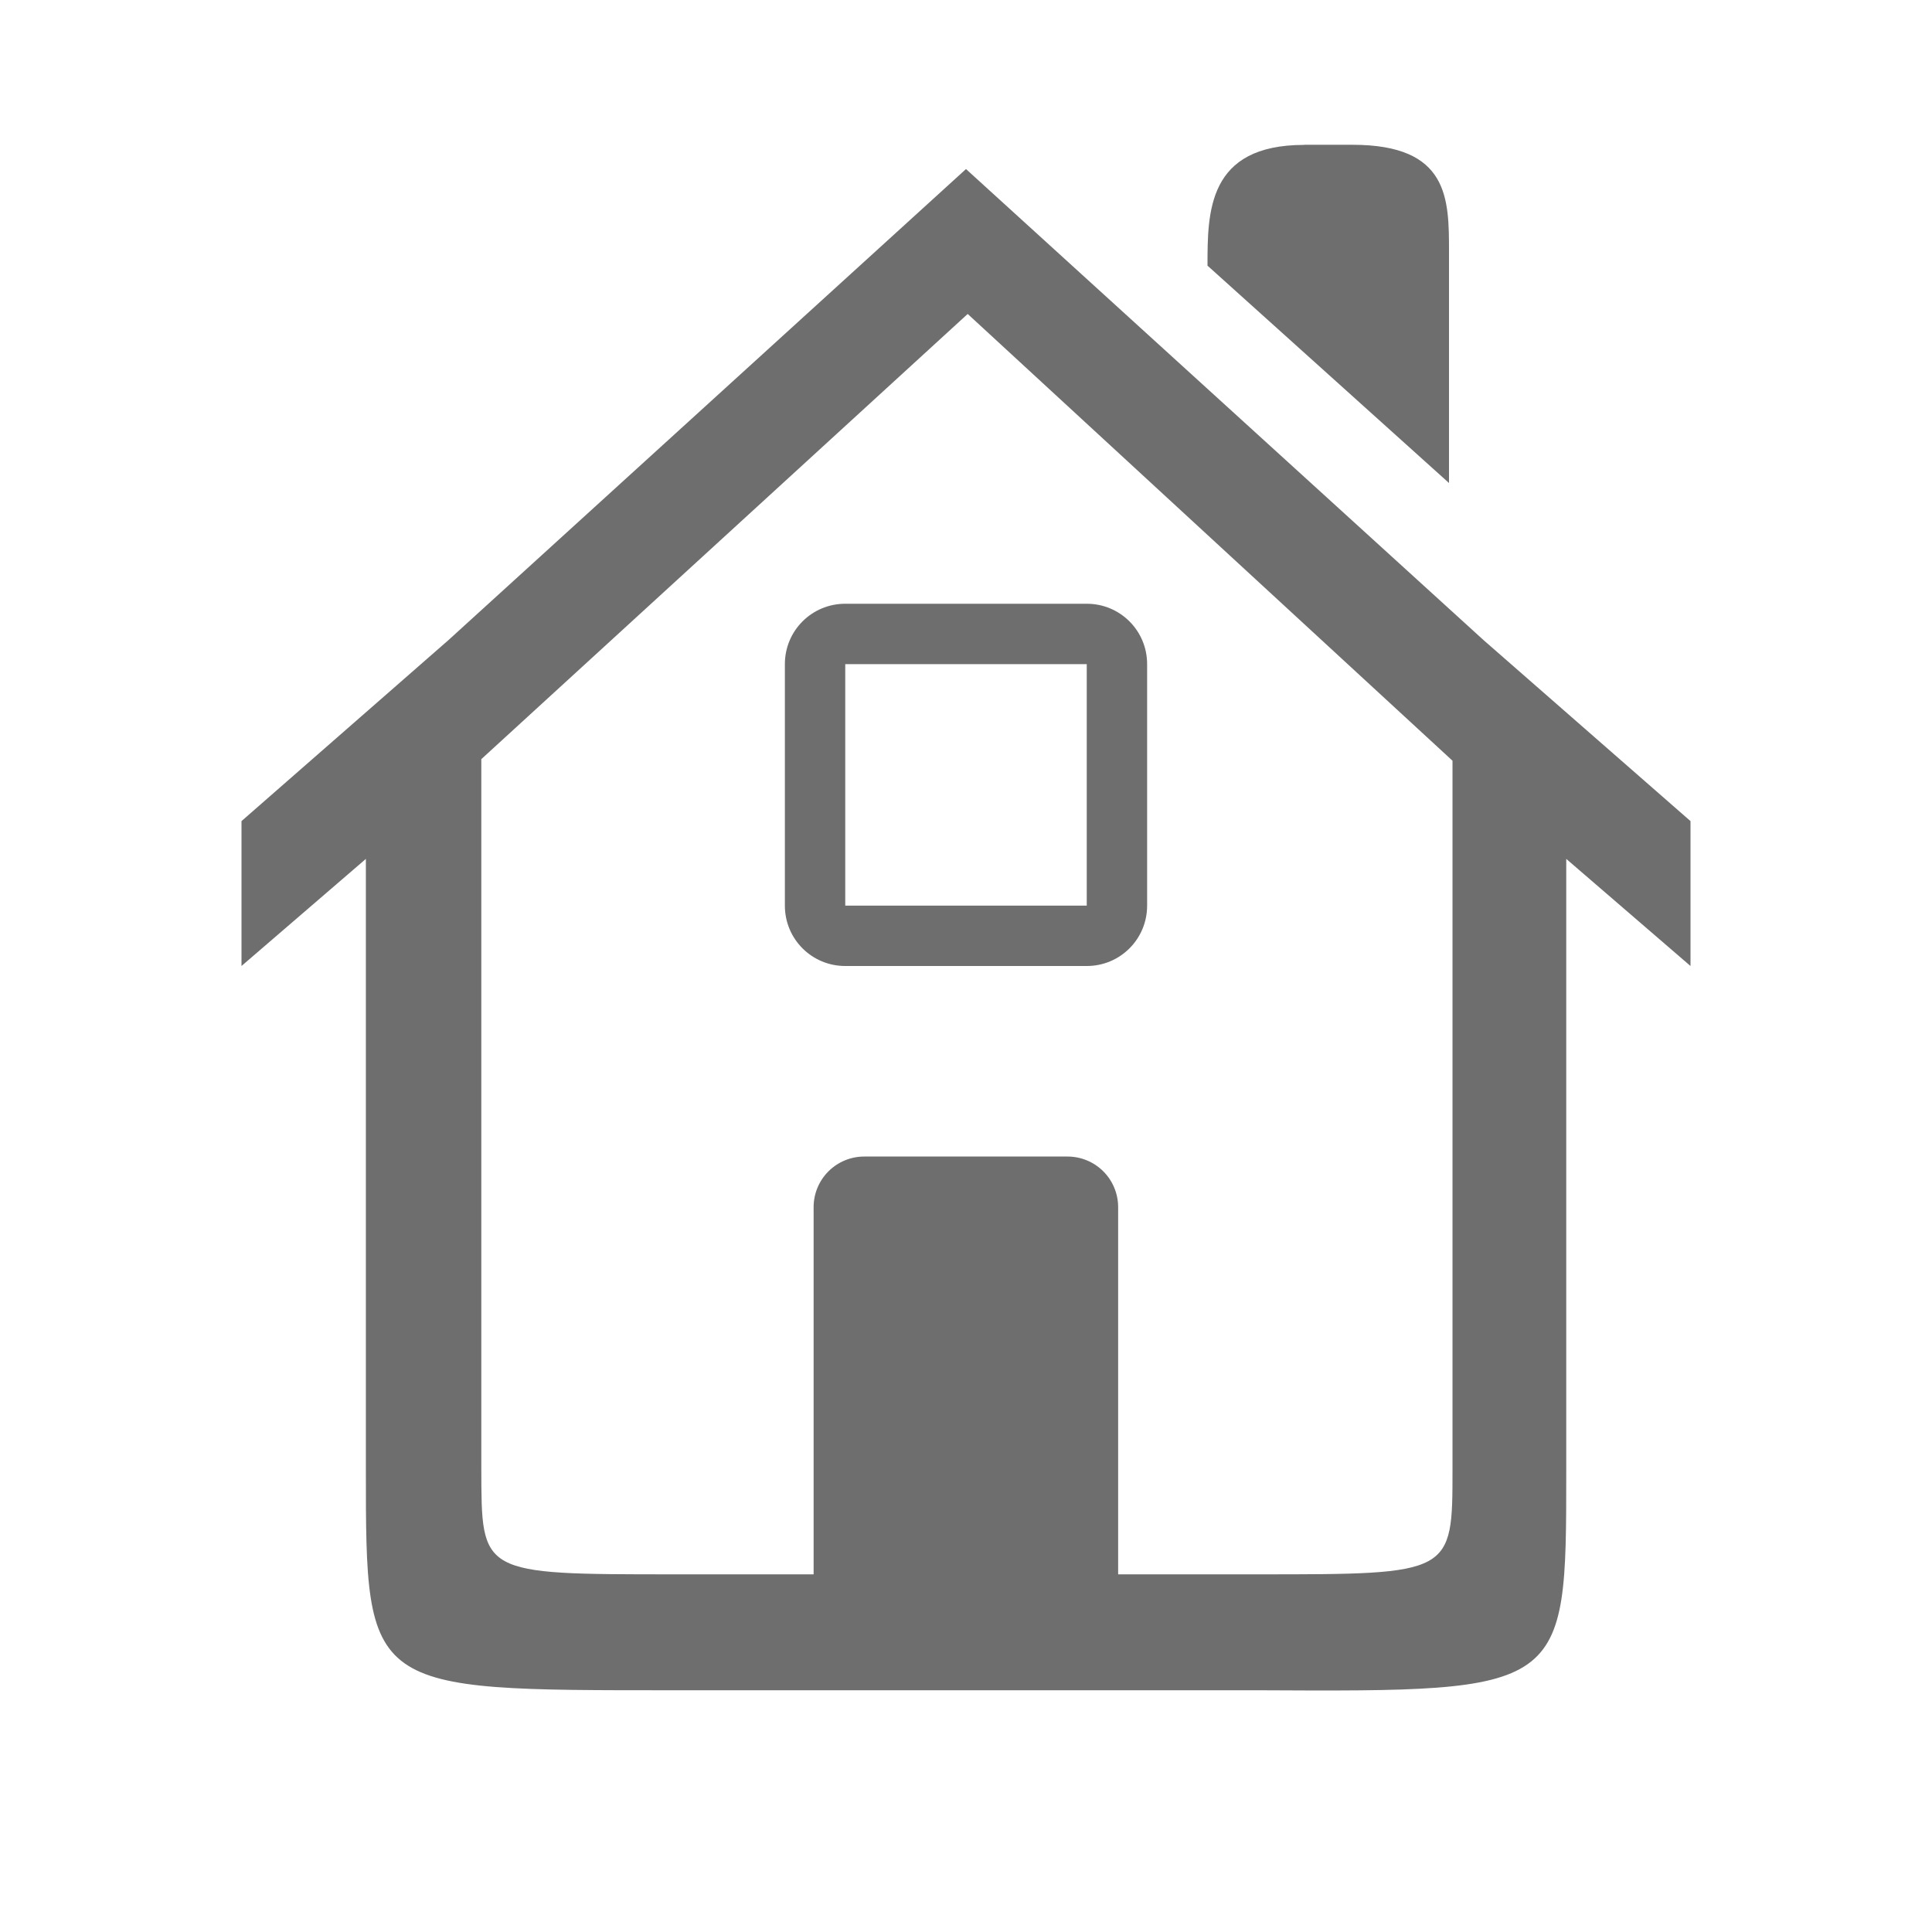
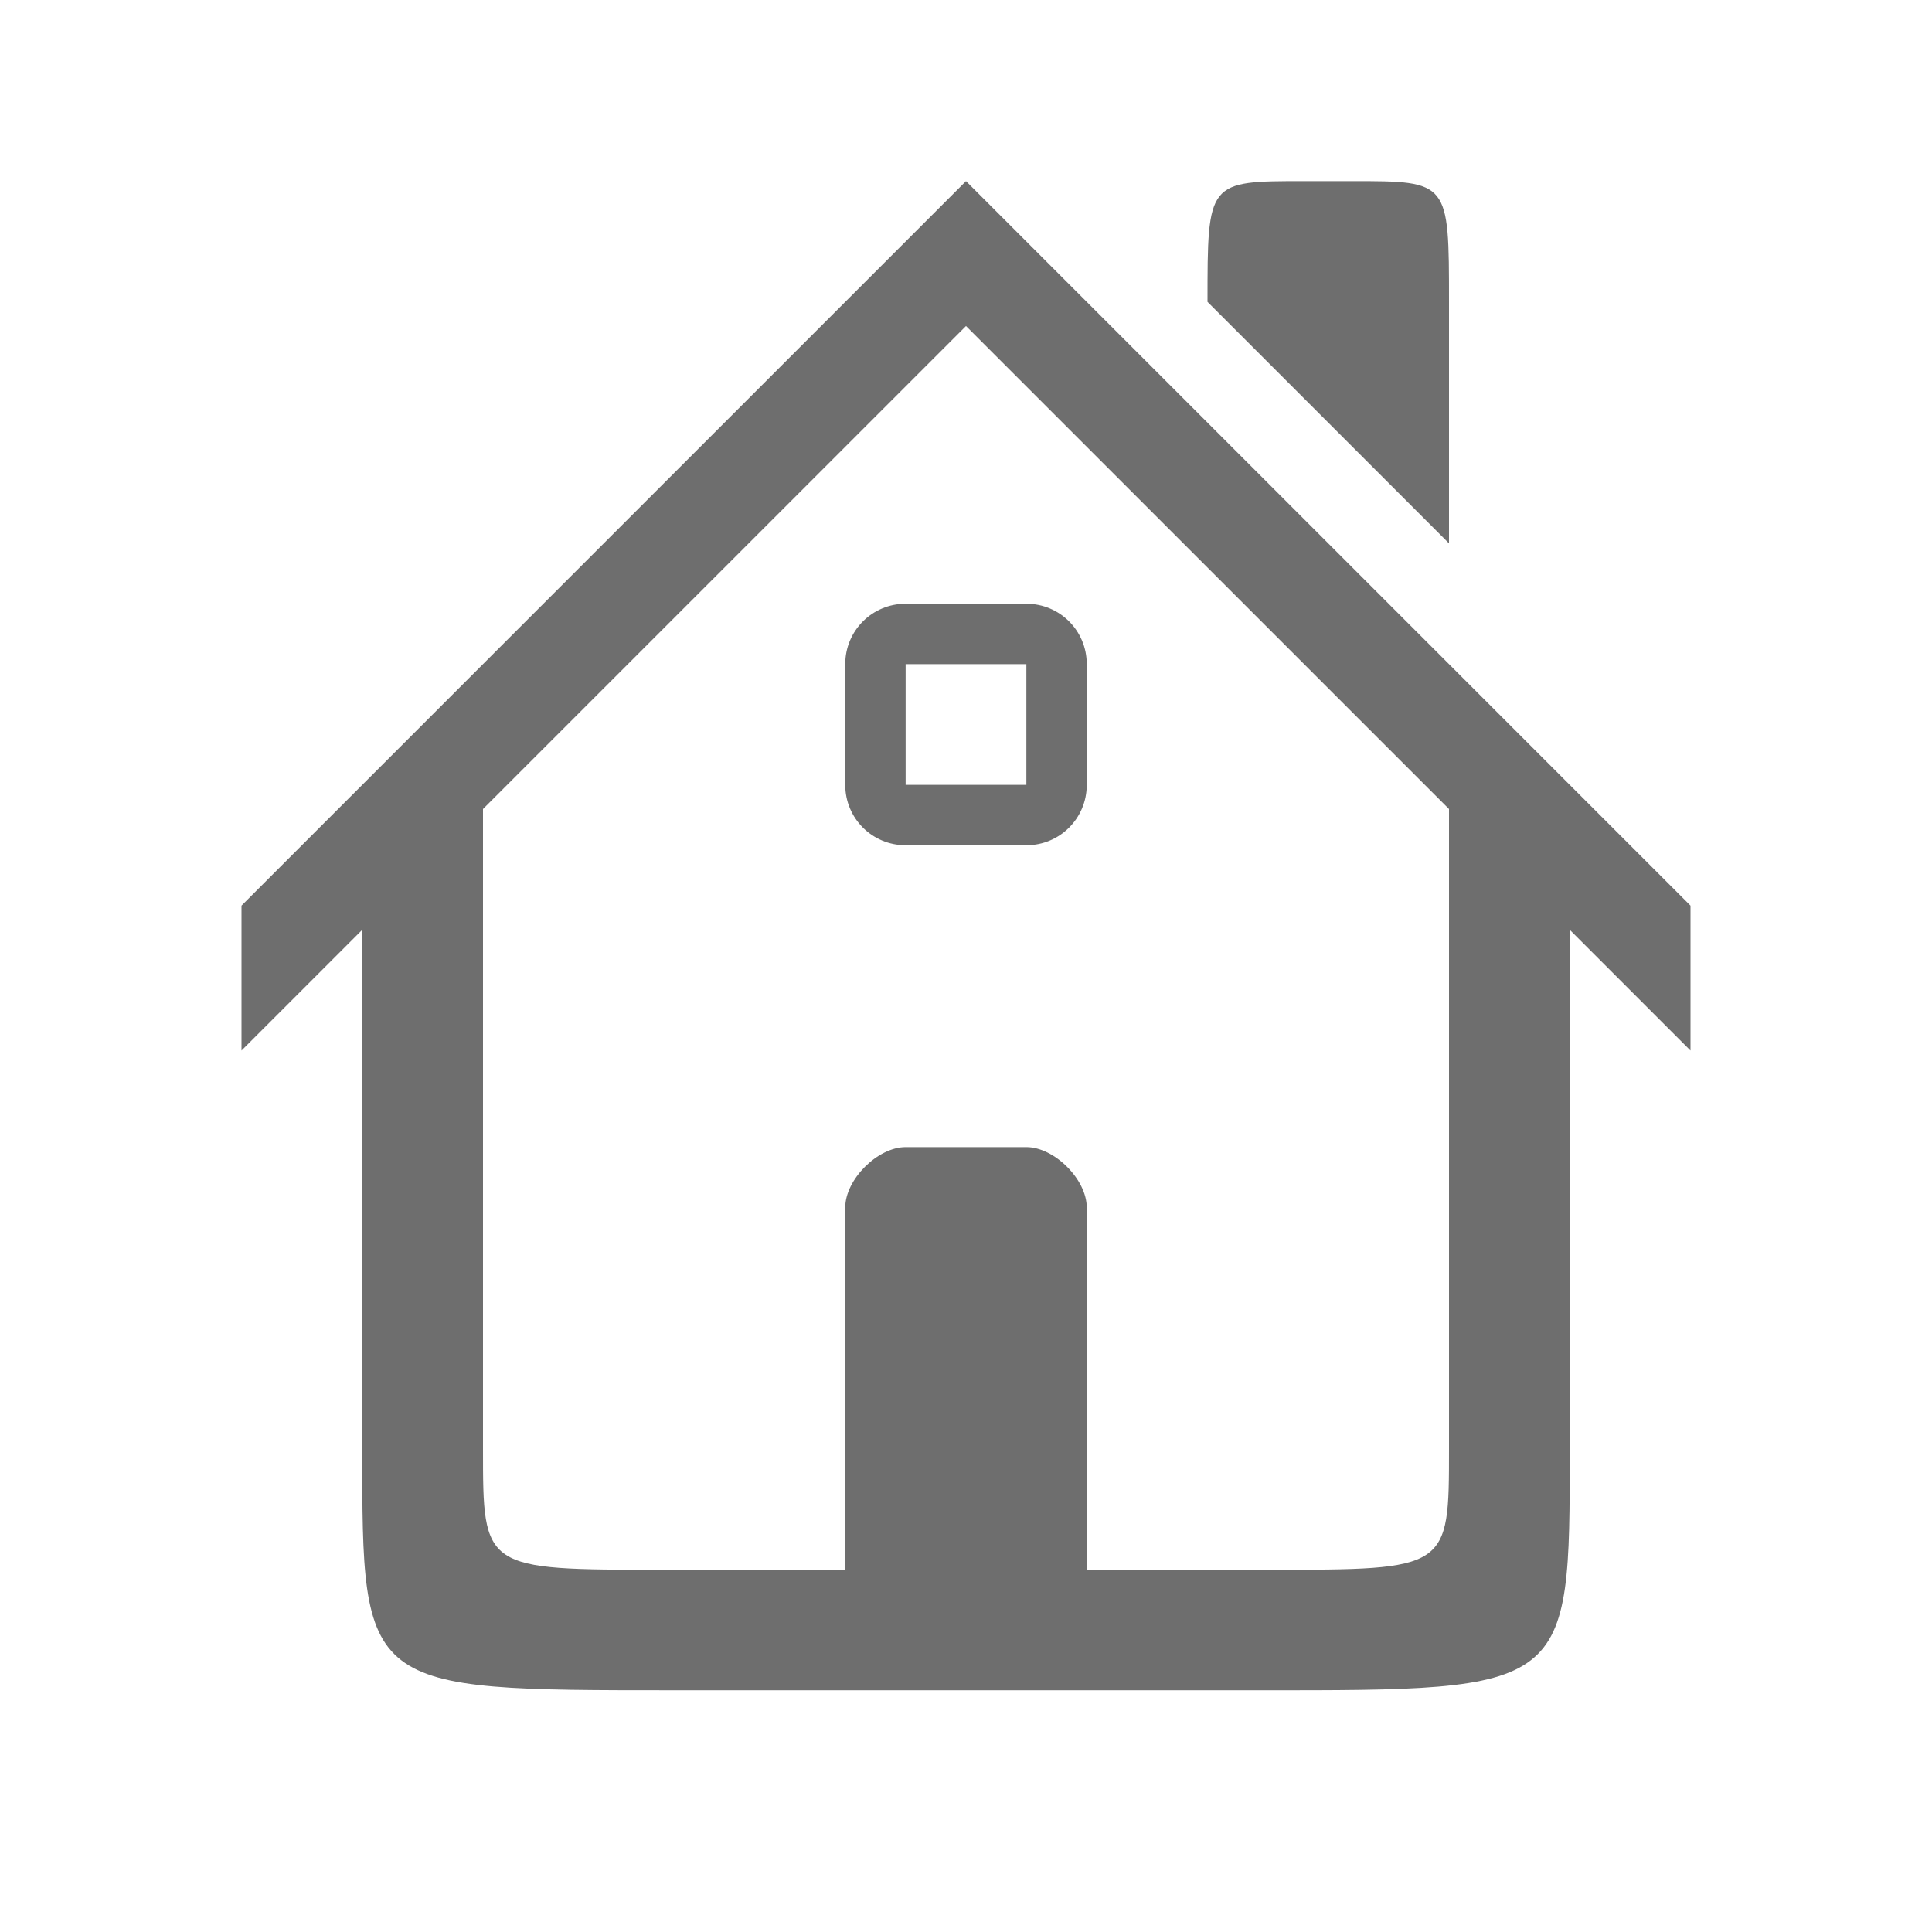
<svg xmlns="http://www.w3.org/2000/svg" width="16" height="16">
-   <path d="M10.8 1.2c-.8 0-.8.556-.8 1L12 4V2.086c0-.442 0-.887-.8-.887h-.4zM8 1.4L3.715 5.3 2 6.8V8l1.03-.887v5.053c0 1.845 0 1.832 2.552 1.832h4.836c2.552.013 2.553.012 2.553-1.805v-5.08L14 8V6.8l-1.715-1.5L8 1.4zm.014 1.2l4.015 3.7v5.868c0 .87.001.87-1.611.87H9.26v-3.04a.419.419 0 0 0-.42-.42H7.158a.419.419 0 0 0-.42.42v3.04H5.582c-1.612 0-1.593-.001-1.596-.872V6.287L8.014 2.6zM7 5c-.277 0-.5.223-.5.5v2c0 .277.223.5.5.5h2c.277 0 .5-.223.5-.5v-2c0-.277-.223-.5-.5-.5H7zm0 .5h2v2H7v-2z" fill="#6e6e6e" />
+   <path d="M10.8 1.5c-.8 0-.8 0-.8 1l2 2v-2c0-1 0-1-.8-1zM8 1.5L3.5 6 2 7.5v1.2l1-1V12c0 2 0 1.998 2.582 1.998h4.836C13 14 13 14 13 12V7.7l1 1V7.5l-2-2zm0 1.2l4 4V12c0 1 0 1-1.5 1H9v-3c0-.232-.268-.5-.5-.5h-1c-.232 0-.5.268-.5.5v3H5.5C4 13 4 13 4 12V6.7zM7.5 5c-.277 0-.5.223-.5.5v1c0 .277.223.5.5.5h1c.277 0 .5-.223.5-.5v-1c0-.277-.223-.5-.5-.5zm0 .5h1v1h-1z" fill="#6e6e6e" />
</svg>
